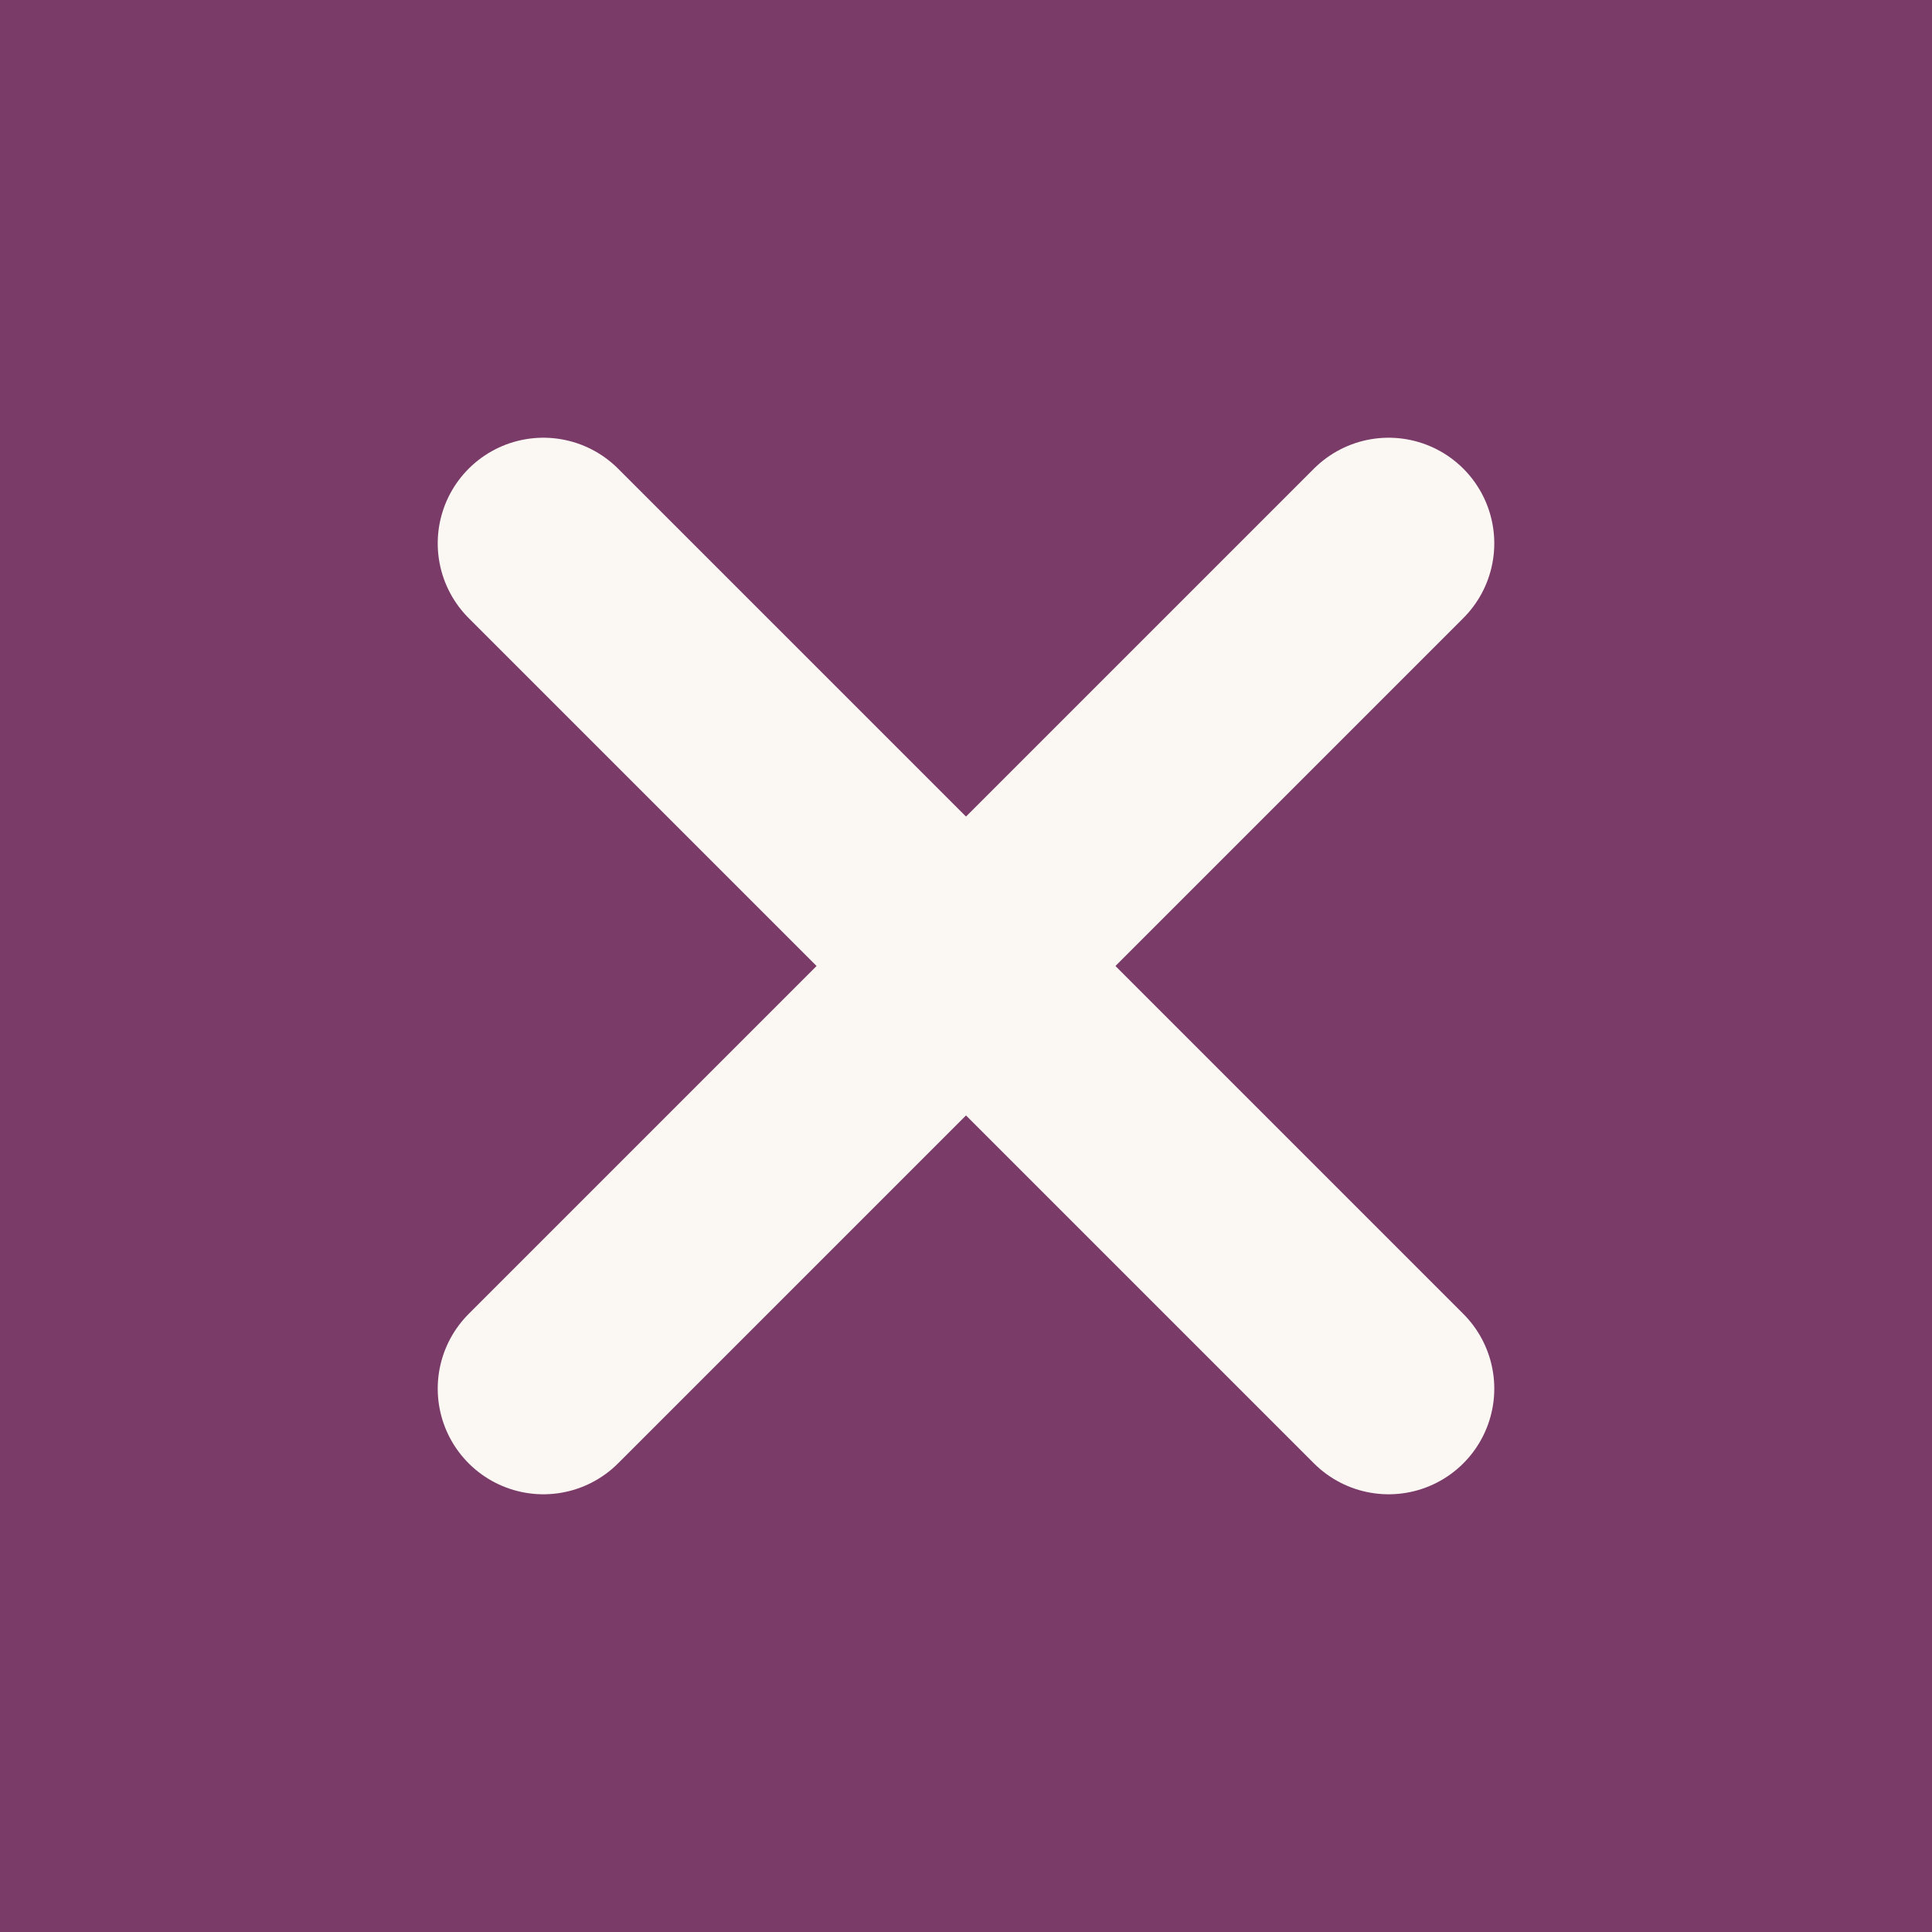
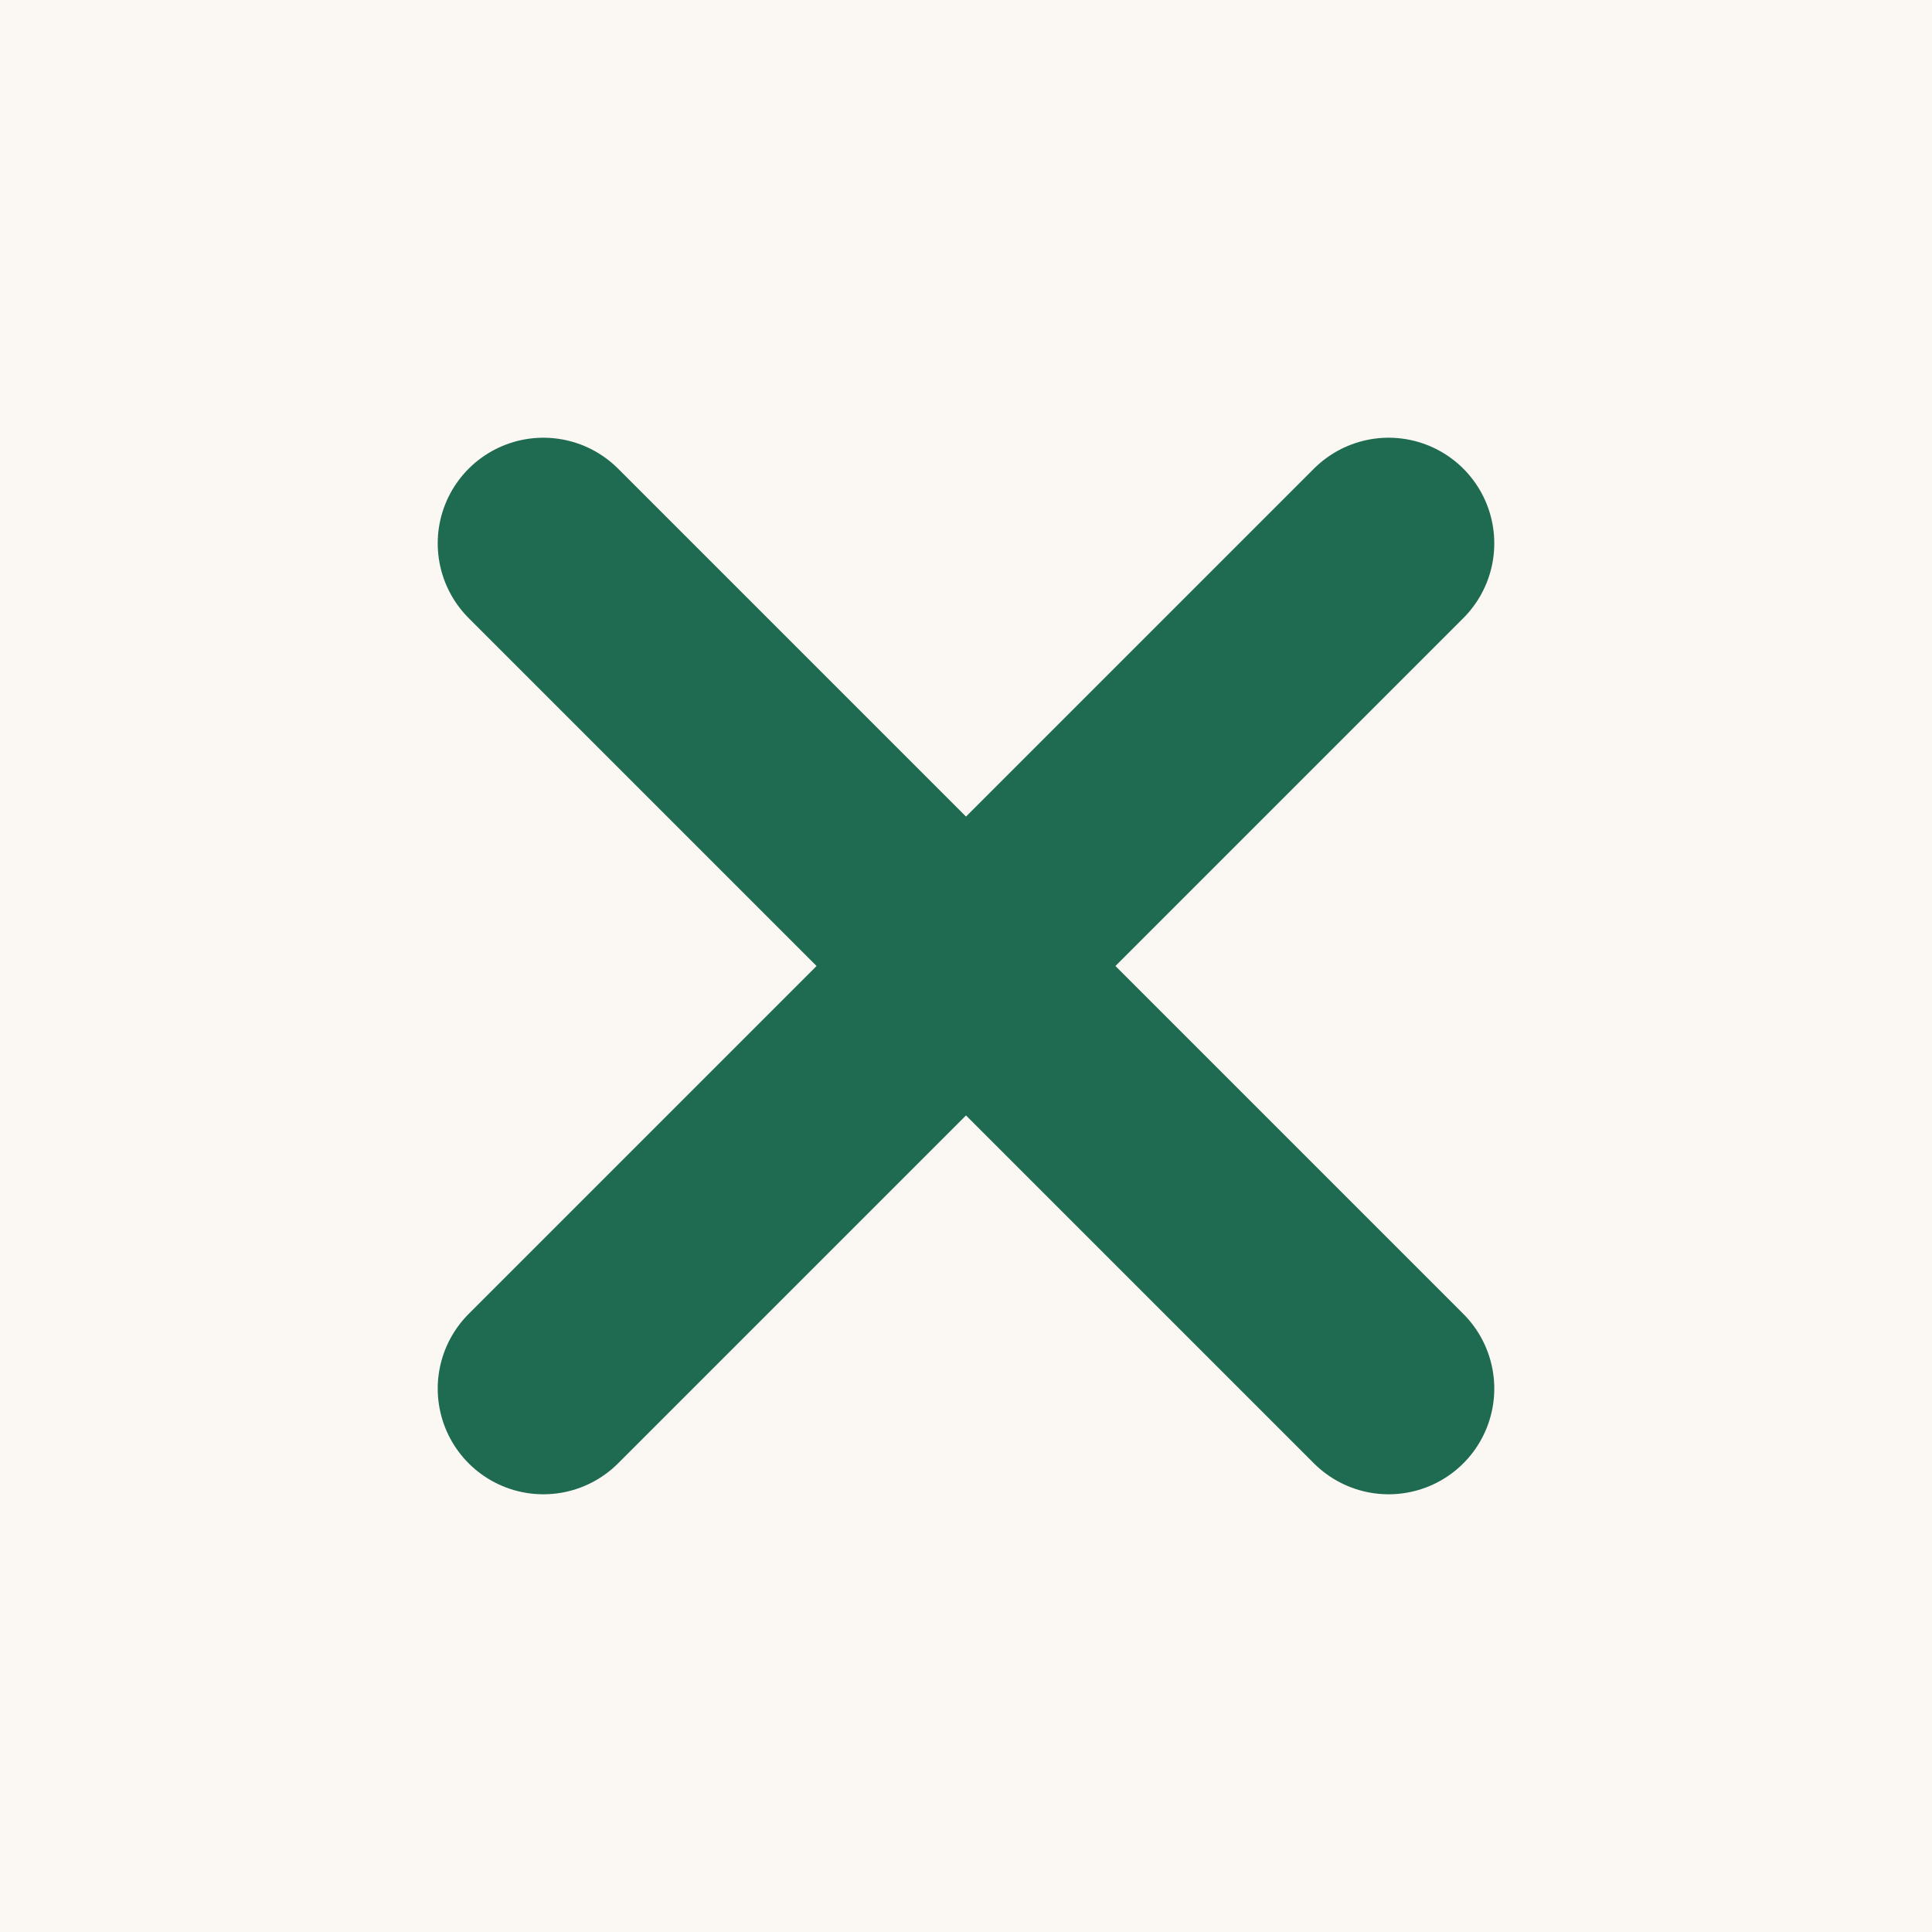
<svg xmlns="http://www.w3.org/2000/svg" viewBox="0 0 64 64">
-   <rect width="64" height="64" fill="#7a3b69" />
-   <g fill="none" stroke="#fbf7f2" stroke-width="7" stroke-linecap="round">
+   <rect width="64" height="64" fill="#fbf7f2" />
+   <g fill="none" stroke="#1f6b52" stroke-width="7" stroke-linecap="round">
    <path d="M18 18 46 46" />
    <path d="M46 18 18 46" />
  </g>
</svg>
